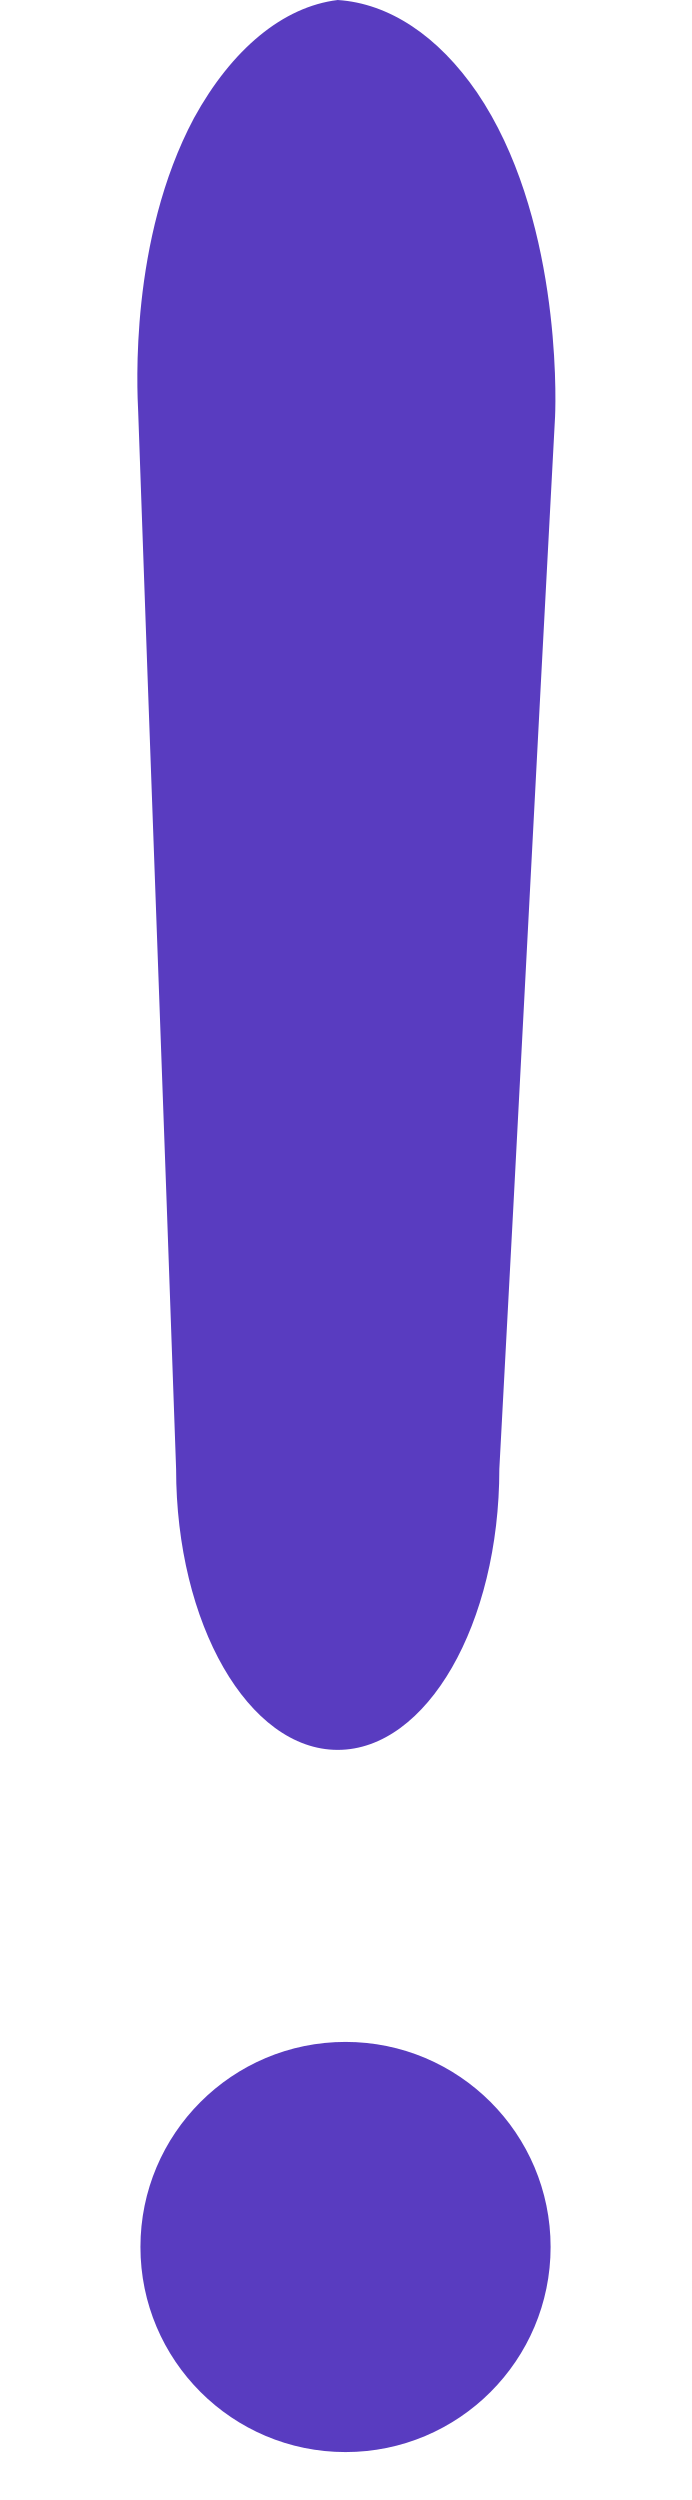
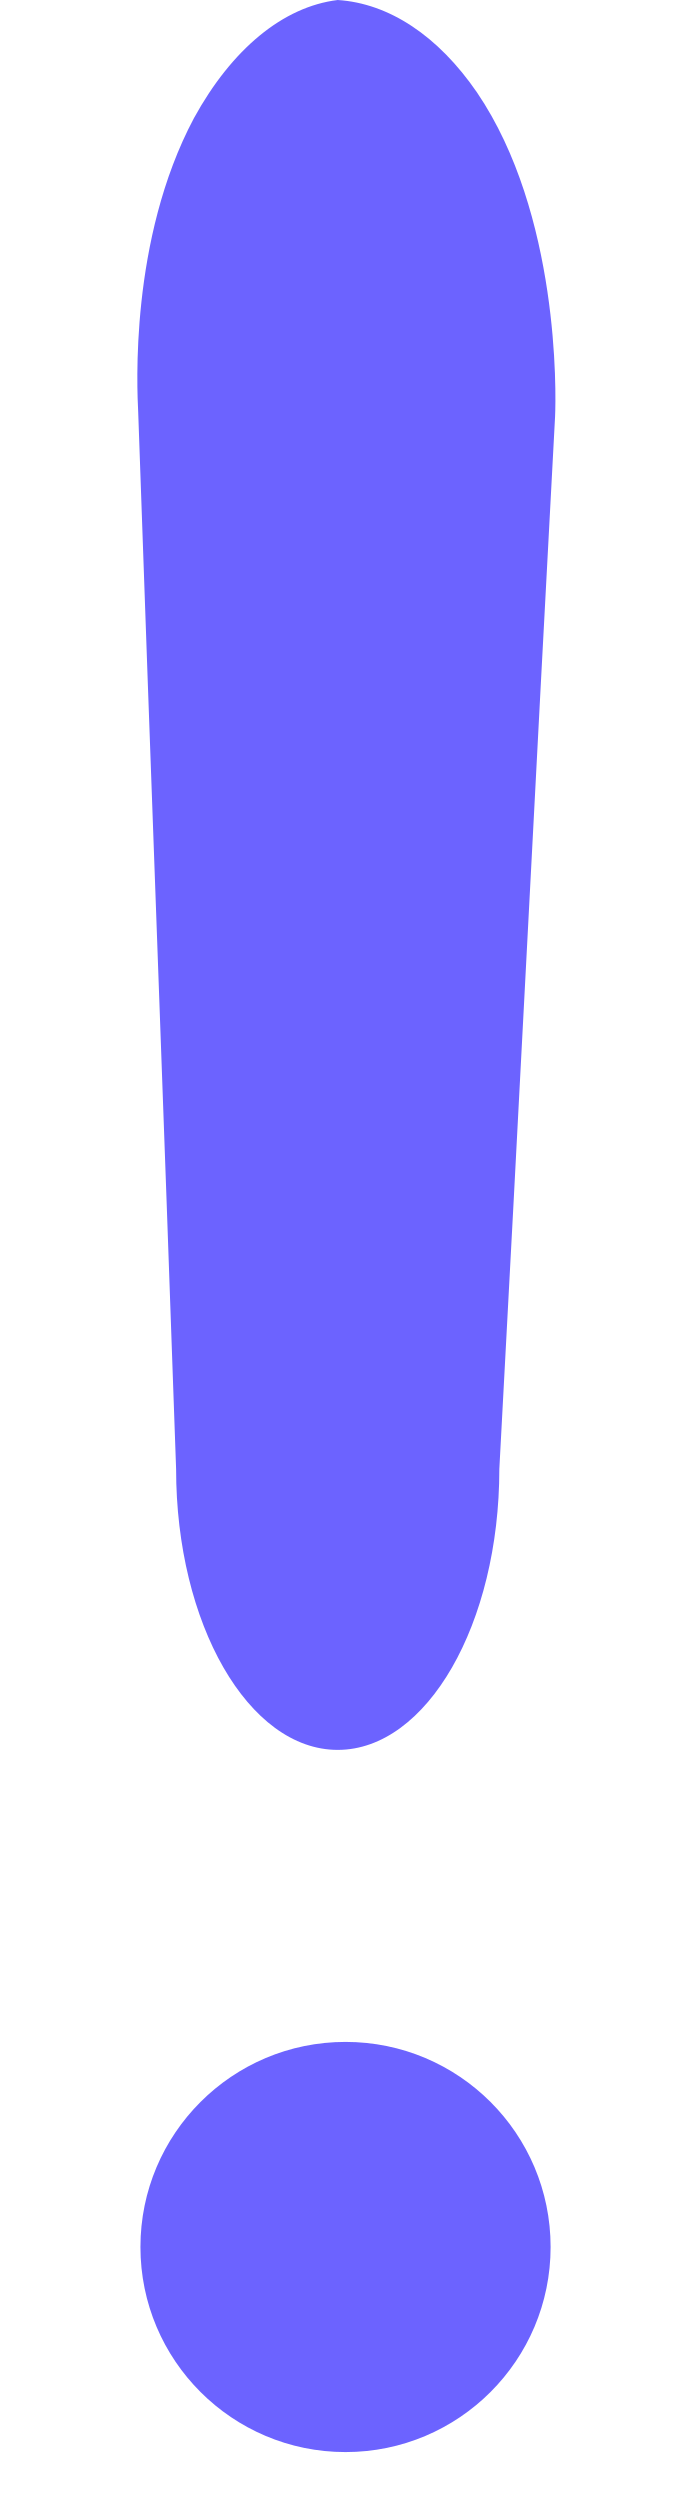
<svg xmlns="http://www.w3.org/2000/svg" version="1.1" id="Layer_2_1_" x="0px" y="0px" viewBox="0 0 62 224.3" style="enable-background:new 0 0 62 224.3;" xml:space="preserve">
  <style type="text/css">
- 	.st0{fill:#593CC0;}
+ 	.st0{fill:#6C63FF;}
</style>
  <path class="st0" d="M30.3,157L30.3,157c-8,0-14.5-11.3-14.5-25.2c-1.1-31.6-2.3-63.2-3.4-94.8c-0.1-2.1-0.8-15.5,5-26.4  c3.4-6.2,8-10,12.9-10.6l0,0c4.6,0.3,9,3.2,12.5,8.3c7.4,10.9,7.1,27,7,29.1c-1.7,31.5-3.3,63-5,94.4C44.8,145.7,38.3,157,30.3,157z  " />
  <circle class="st0" cx="31" cy="201.6" r="18.4" />
</svg>
